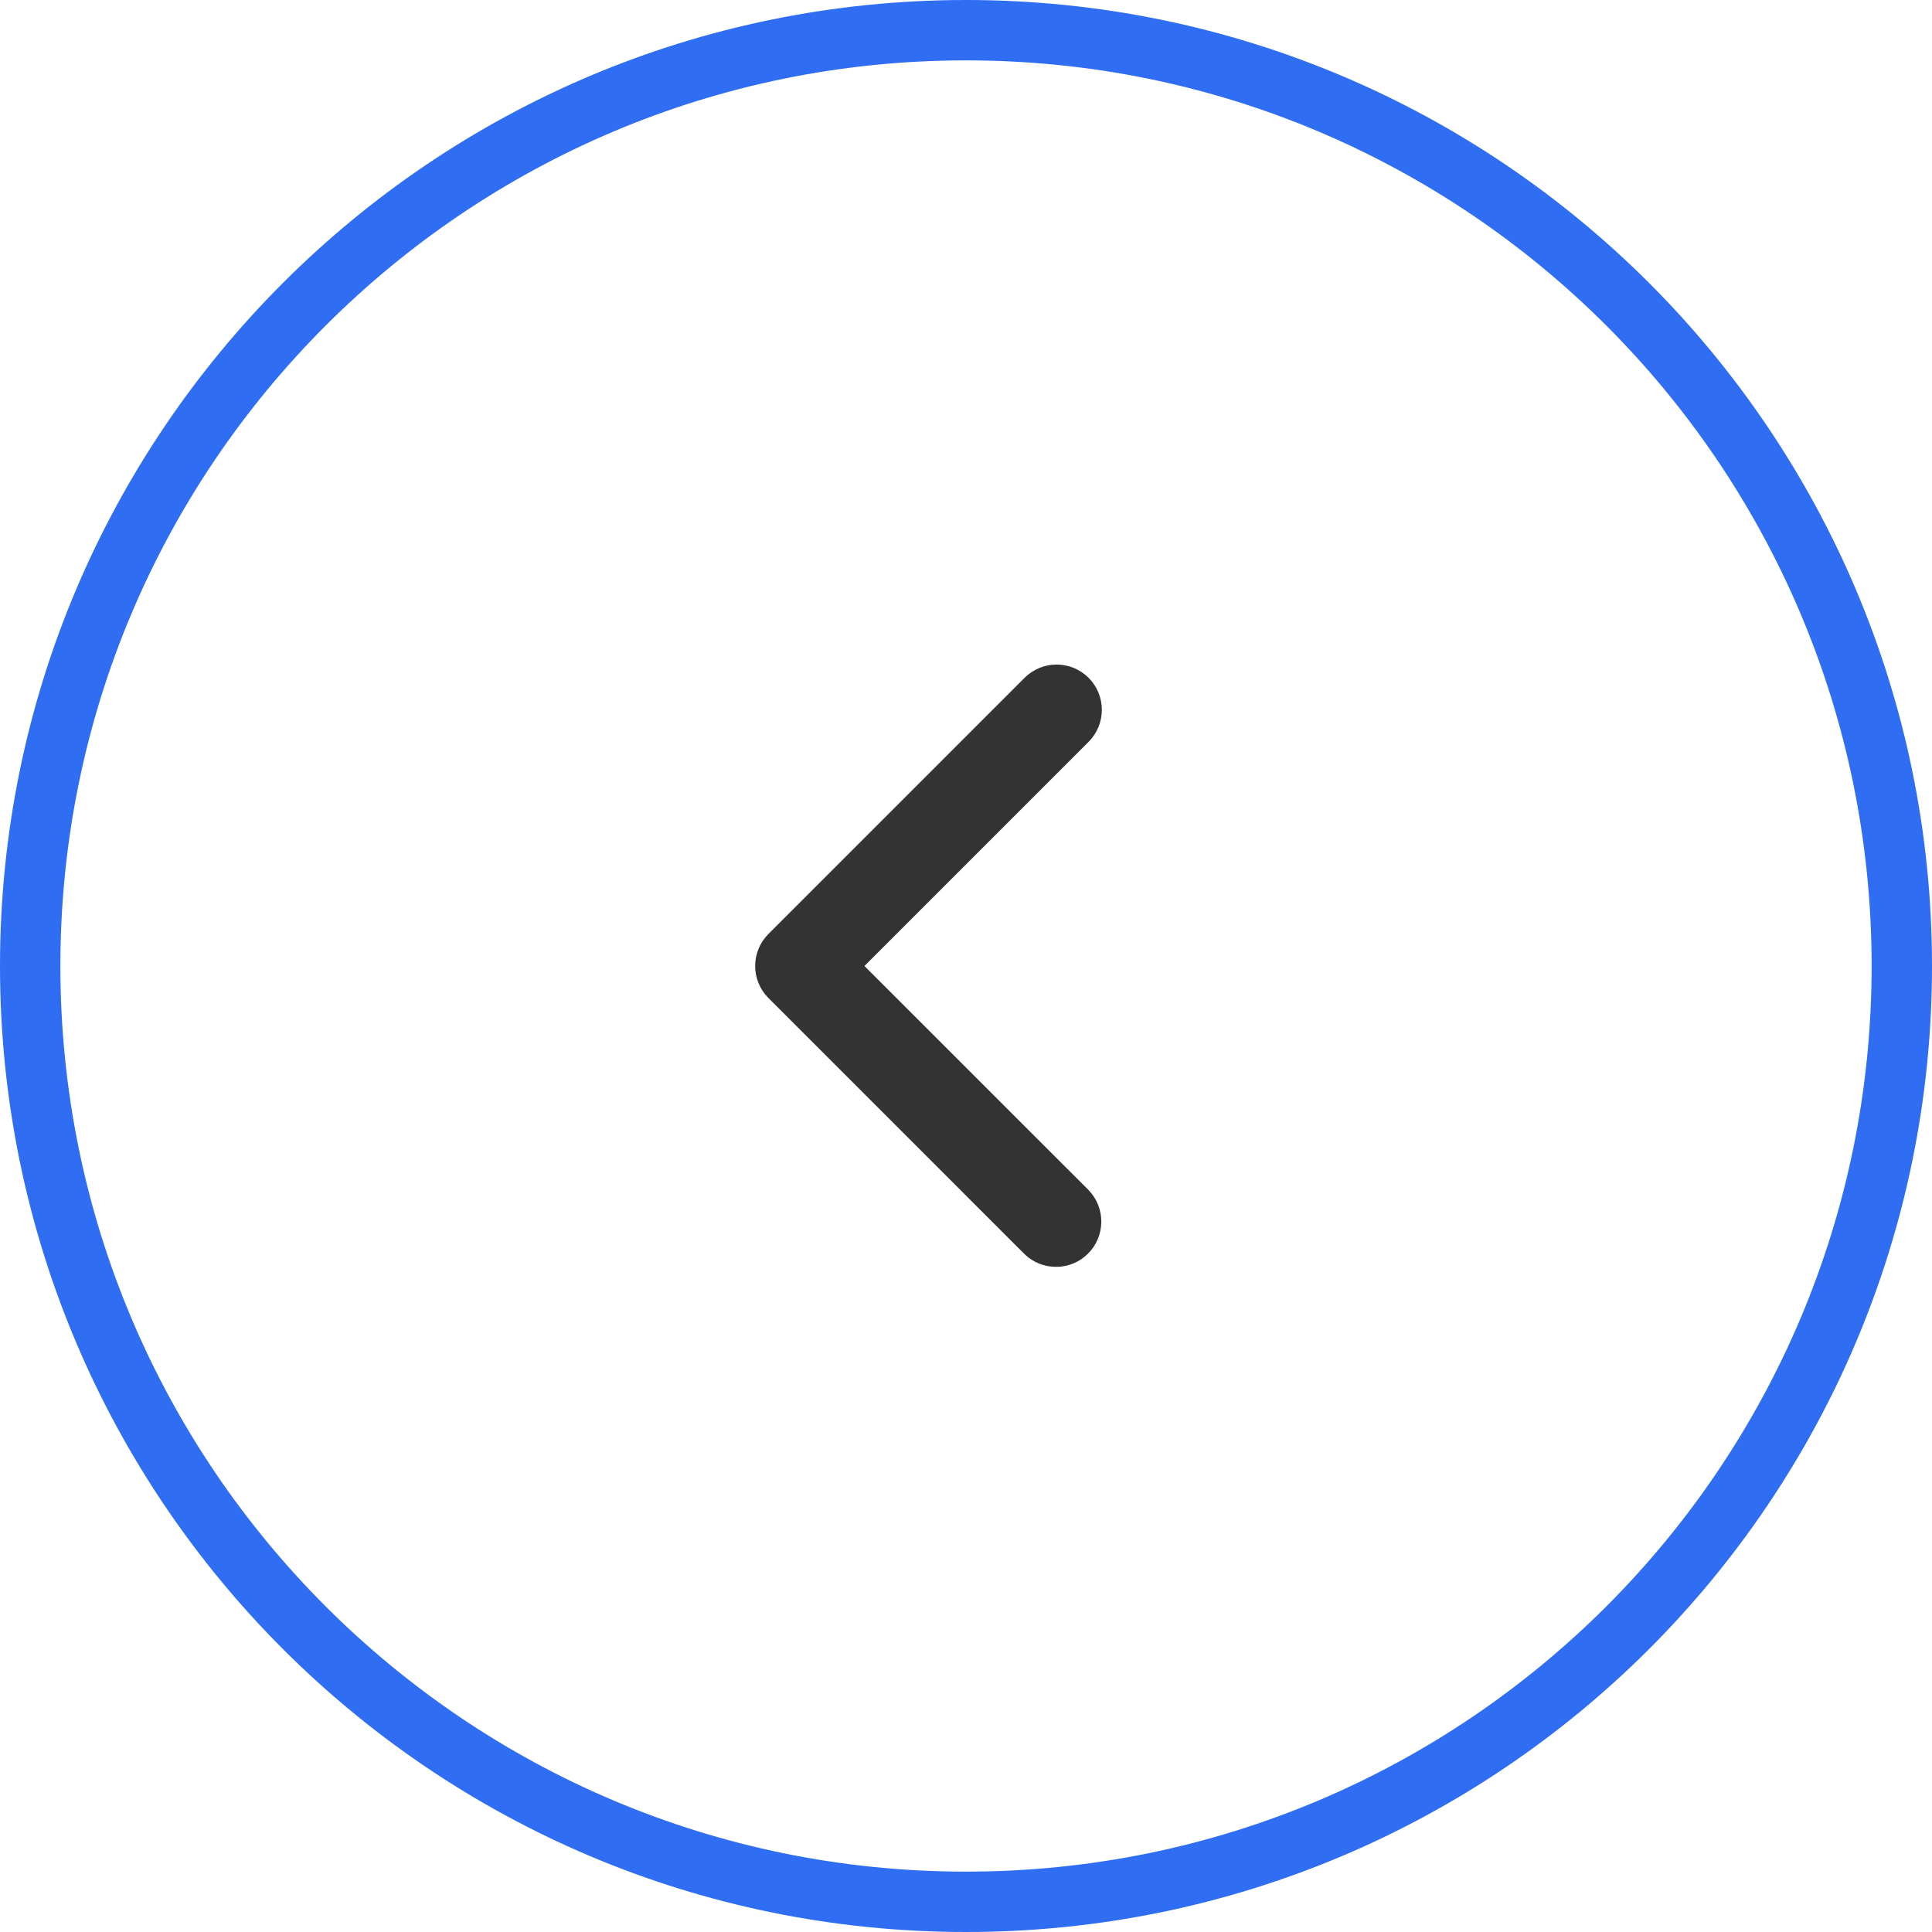
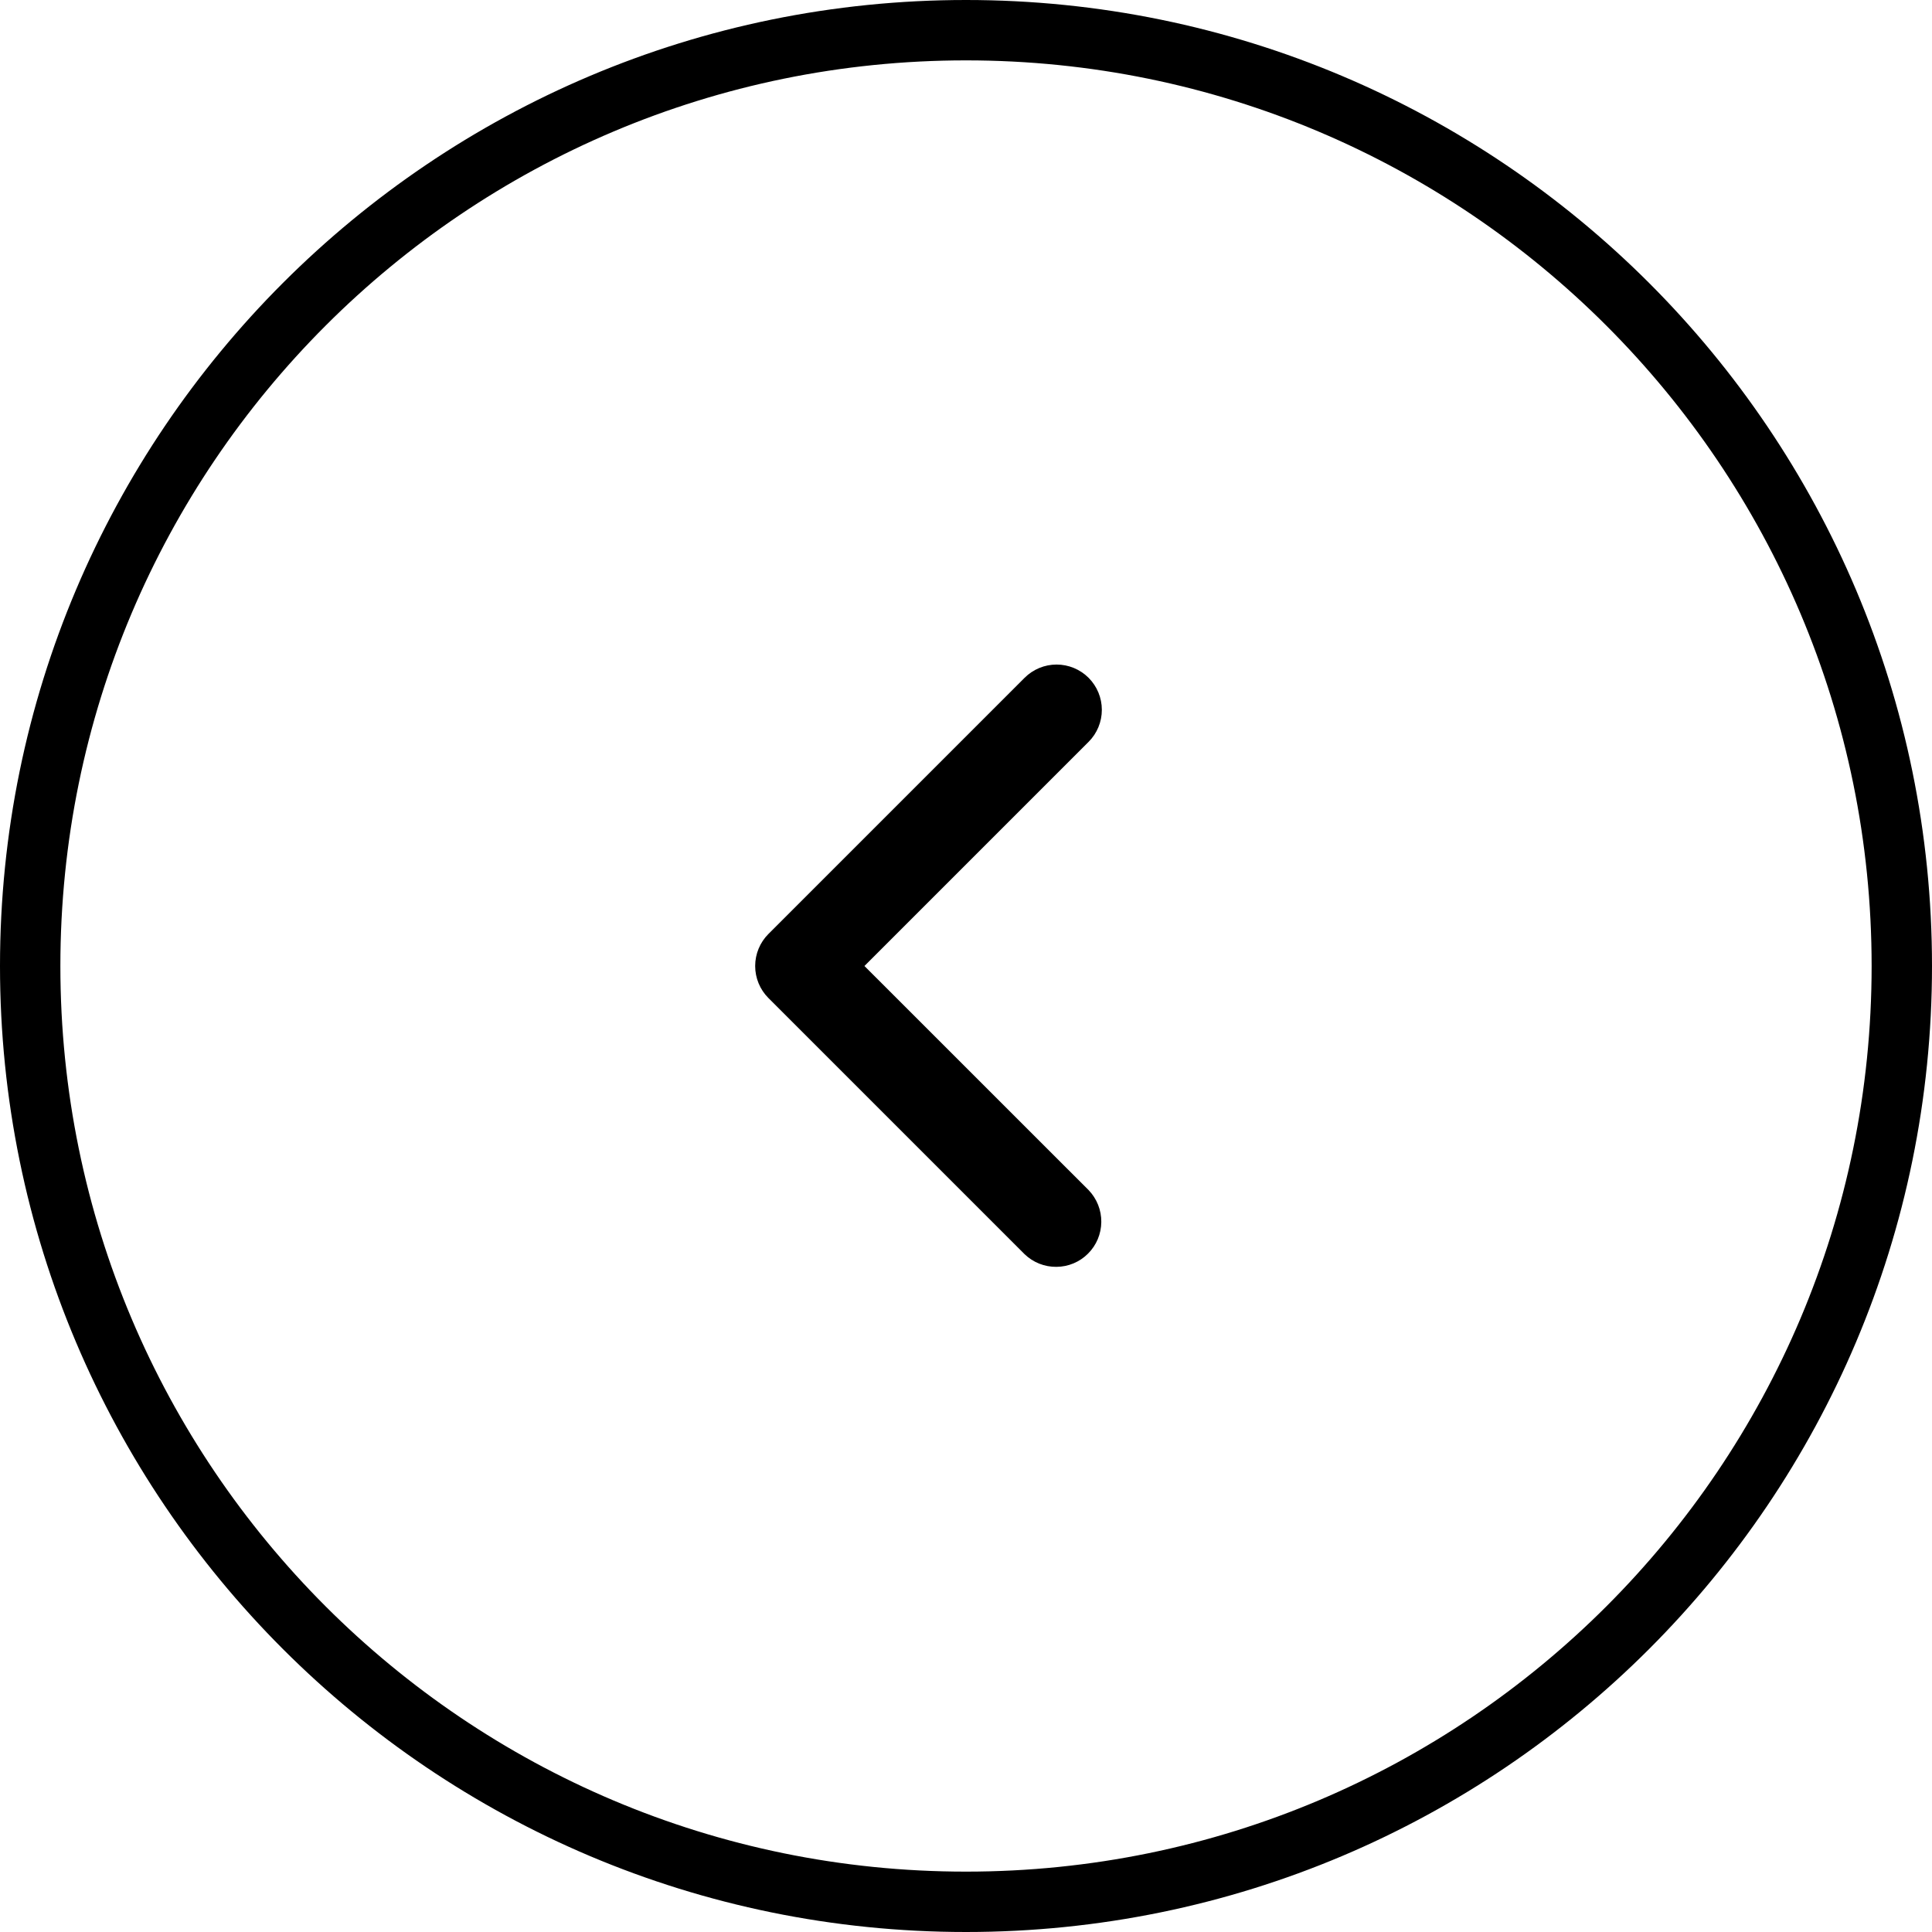
<svg xmlns="http://www.w3.org/2000/svg" width="32" height="32" viewBox="0 0 32 32" fill="none">
-   <circle cx="16" cy="16" r="15.5" stroke="#2F6DF2" />
-   <path d="M18.031 11.227C18.171 11.368 18.25 11.558 18.25 11.757C18.25 11.956 18.171 12.147 18.031 12.287L14.318 16L18.031 19.712C18.167 19.854 18.243 20.043 18.241 20.24C18.239 20.437 18.161 20.625 18.021 20.764C17.883 20.903 17.694 20.982 17.498 20.983C17.301 20.985 17.112 20.91 16.97 20.773L12.727 16.53C12.587 16.39 12.508 16.199 12.508 16C12.508 15.801 12.587 15.61 12.727 15.47L16.97 11.227C17.111 11.086 17.302 11.007 17.5 11.007C17.699 11.007 17.89 11.086 18.031 11.227Z" fill="#333333" />
+   <circle cx="16" cy="16" r="15.5" stroke="currentcolor" />
+   <path d="M18.031 11.227C18.171 11.368 18.25 11.558 18.25 11.757C18.25 11.956 18.171 12.147 18.031 12.287L14.318 16L18.031 19.712C18.167 19.854 18.243 20.043 18.241 20.24C18.239 20.437 18.161 20.625 18.021 20.764C17.883 20.903 17.694 20.982 17.498 20.983C17.301 20.985 17.112 20.91 16.97 20.773L12.727 16.53C12.587 16.39 12.508 16.199 12.508 16C12.508 15.801 12.587 15.61 12.727 15.47L16.97 11.227C17.111 11.086 17.302 11.007 17.5 11.007C17.699 11.007 17.89 11.086 18.031 11.227Z" fill="currentcolor" />
</svg>
